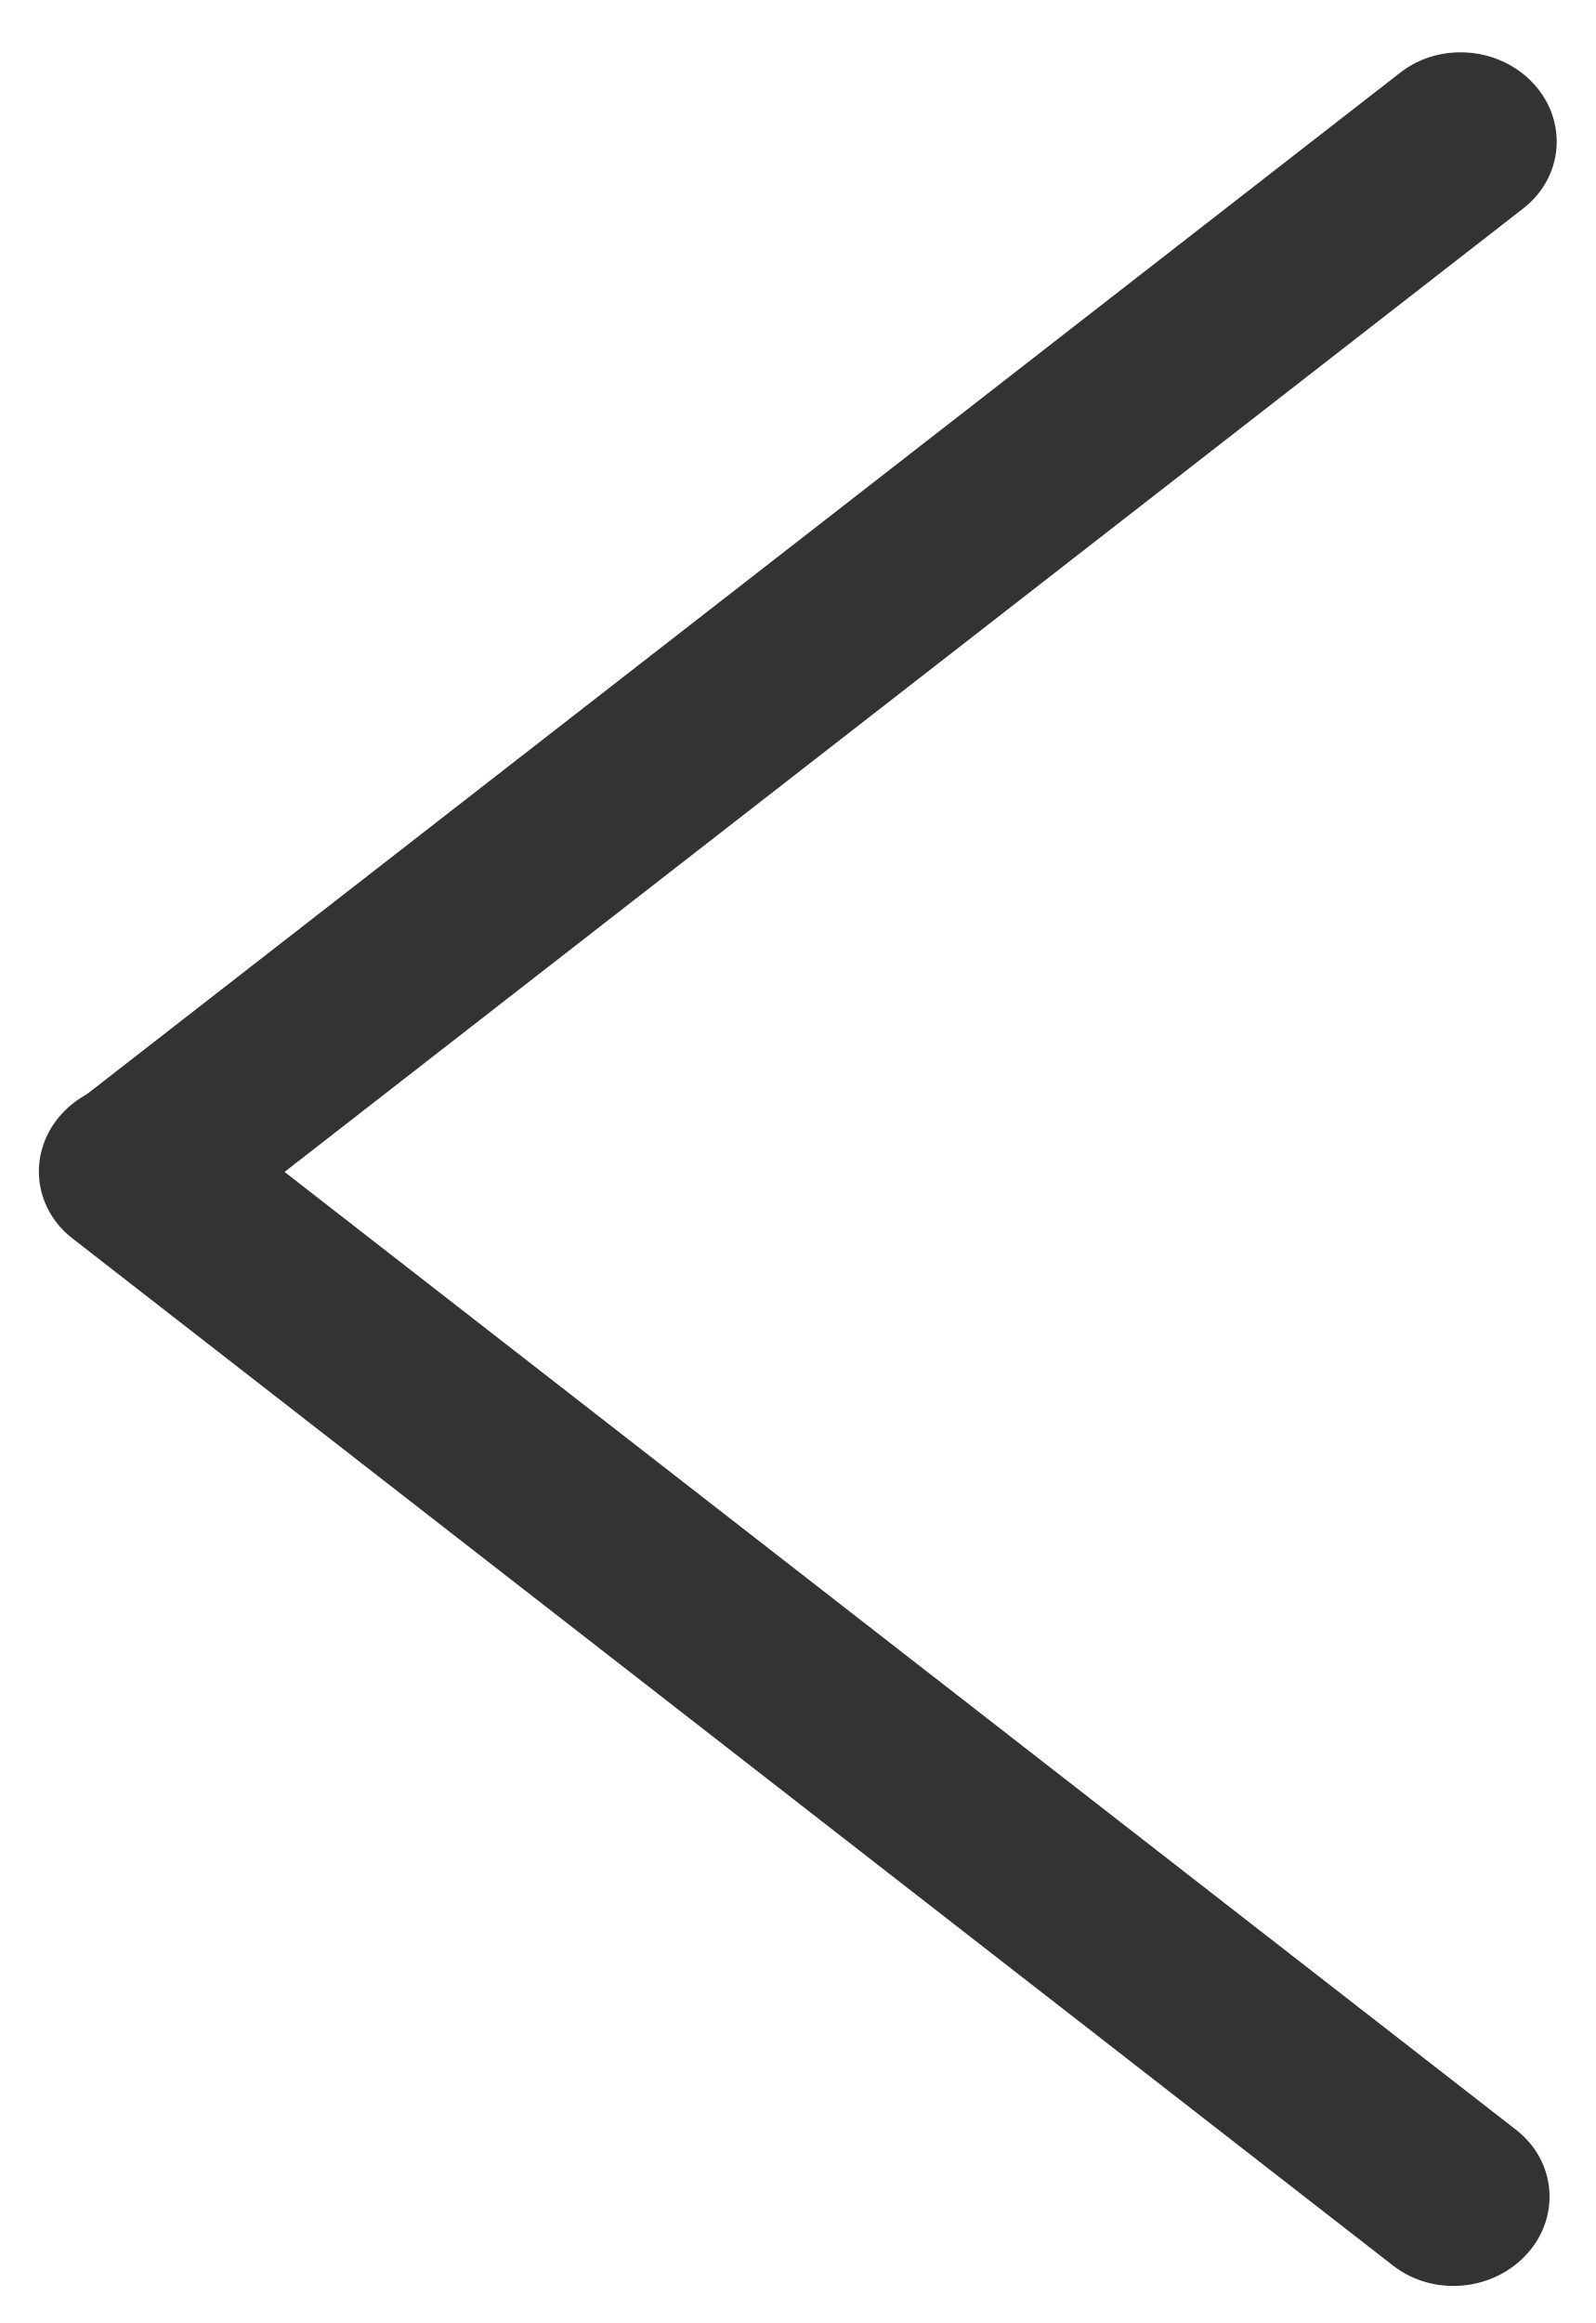
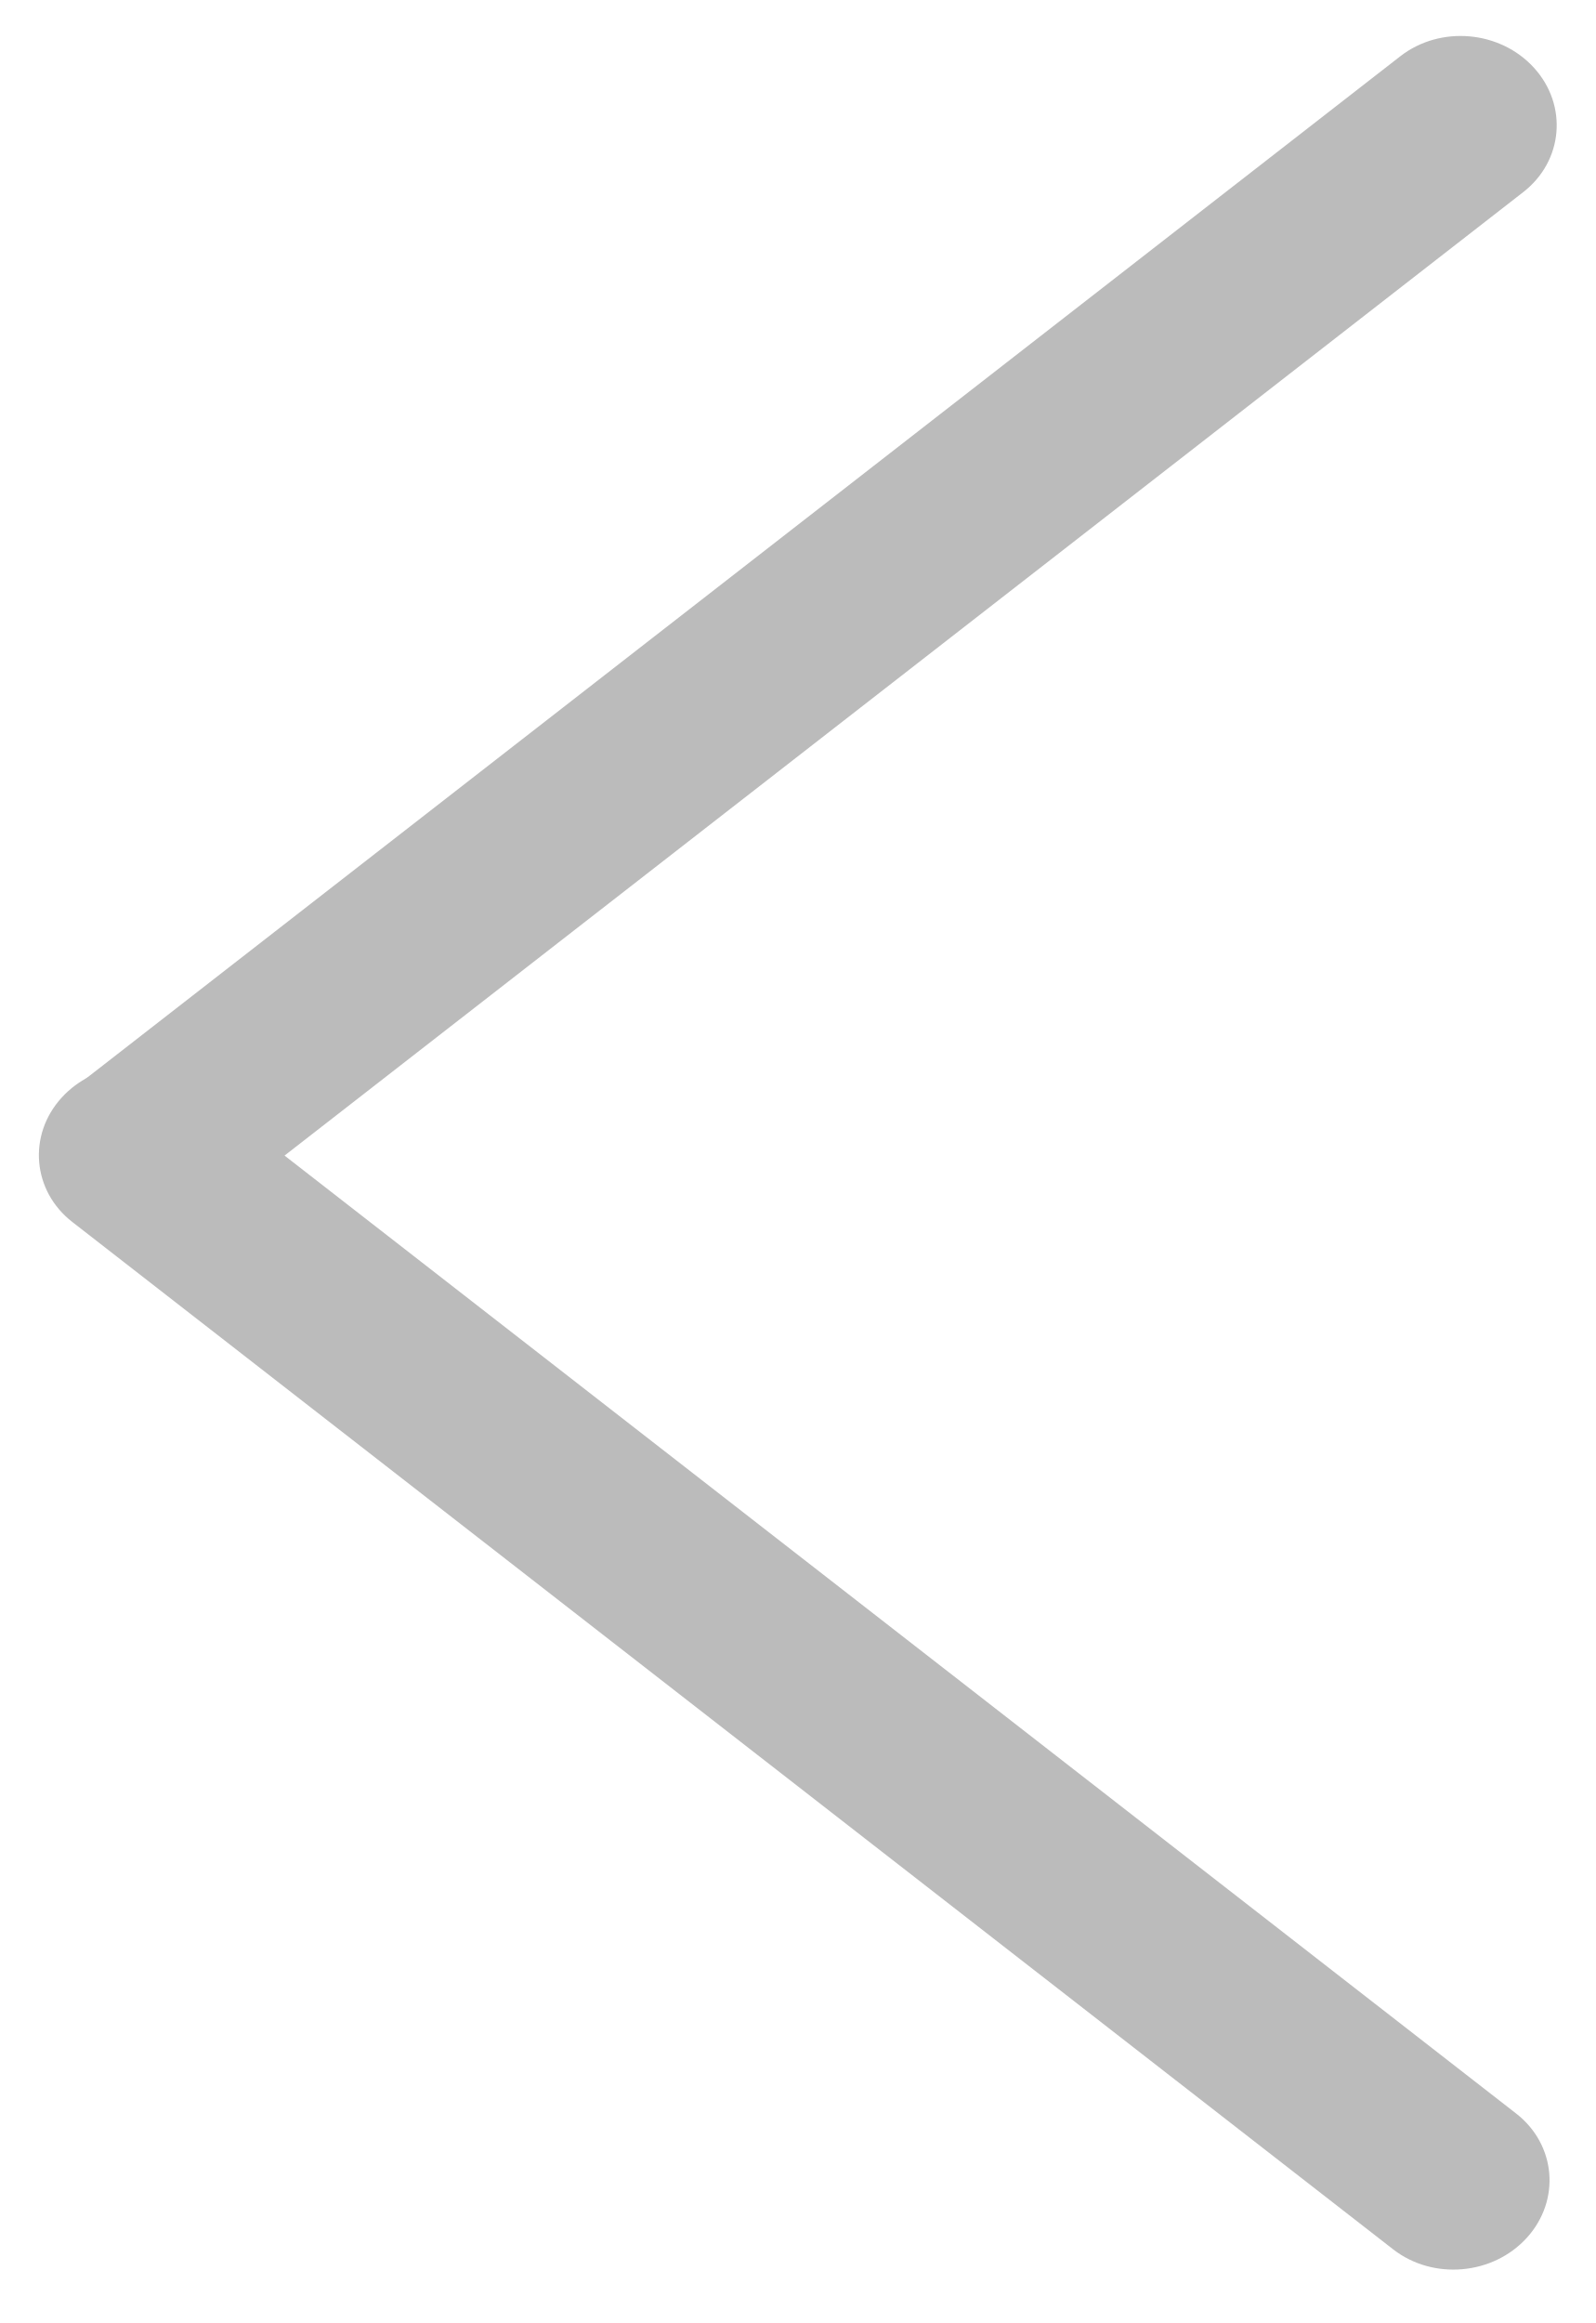
<svg xmlns="http://www.w3.org/2000/svg" width="90" height="131" viewBox="0 0 90 131" fill="none">
-   <rect width="104.711" height="10.334" rx="5.167" transform="matrix(0.789408 -0.613869 0.671184 0.741291 0.404419 65.2)" fill="#333333" />
-   <rect width="104.711" height="10.334" rx="5.167" transform="matrix(-0.789408 -0.613869 0.671184 -0.741291 82.6597 130.939)" fill="#333333" />
+   <rect width="104.711" height="10.334" rx="5.167" transform="matrix(0.789408 -0.613869 0.671184 0.741291 0.404297 64.2788)" fill="#BBBBBB" />
+   <rect width="104.711" height="10.334" rx="5.167" transform="matrix(-0.789408 -0.613869 0.671184 -0.741291 82.6597 130.018)" fill="#BBBBBB" />
</svg>
